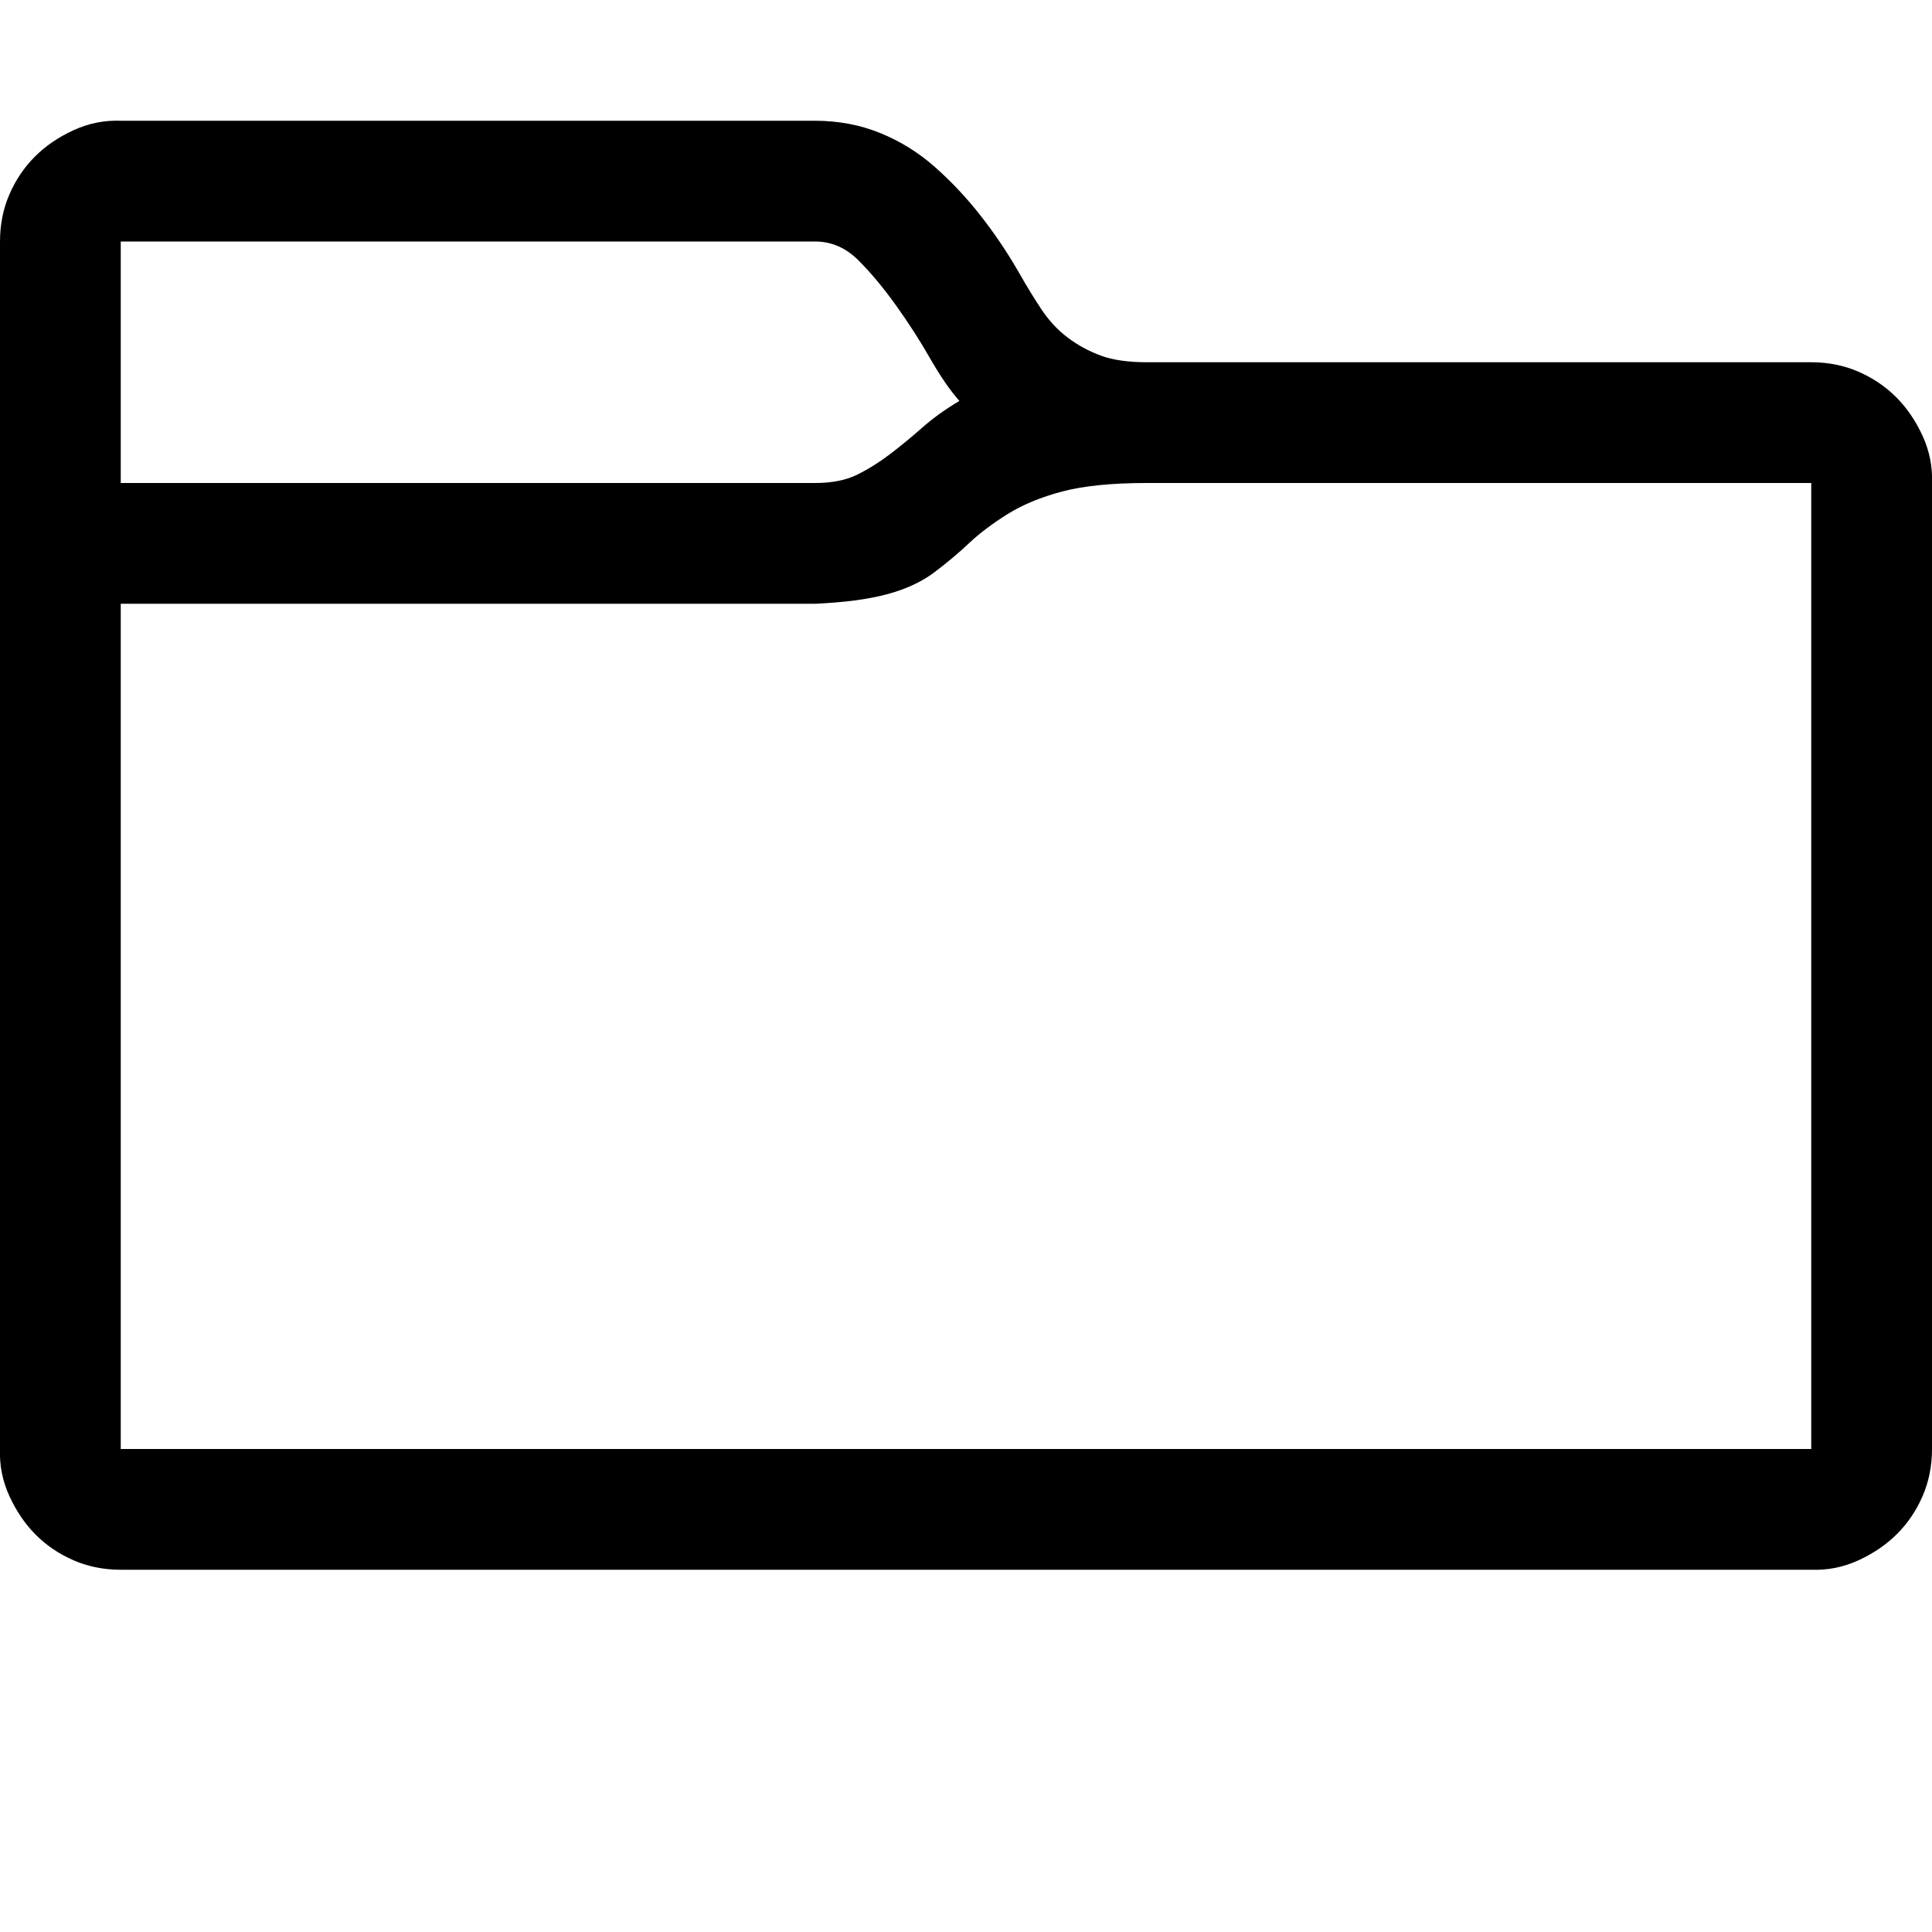
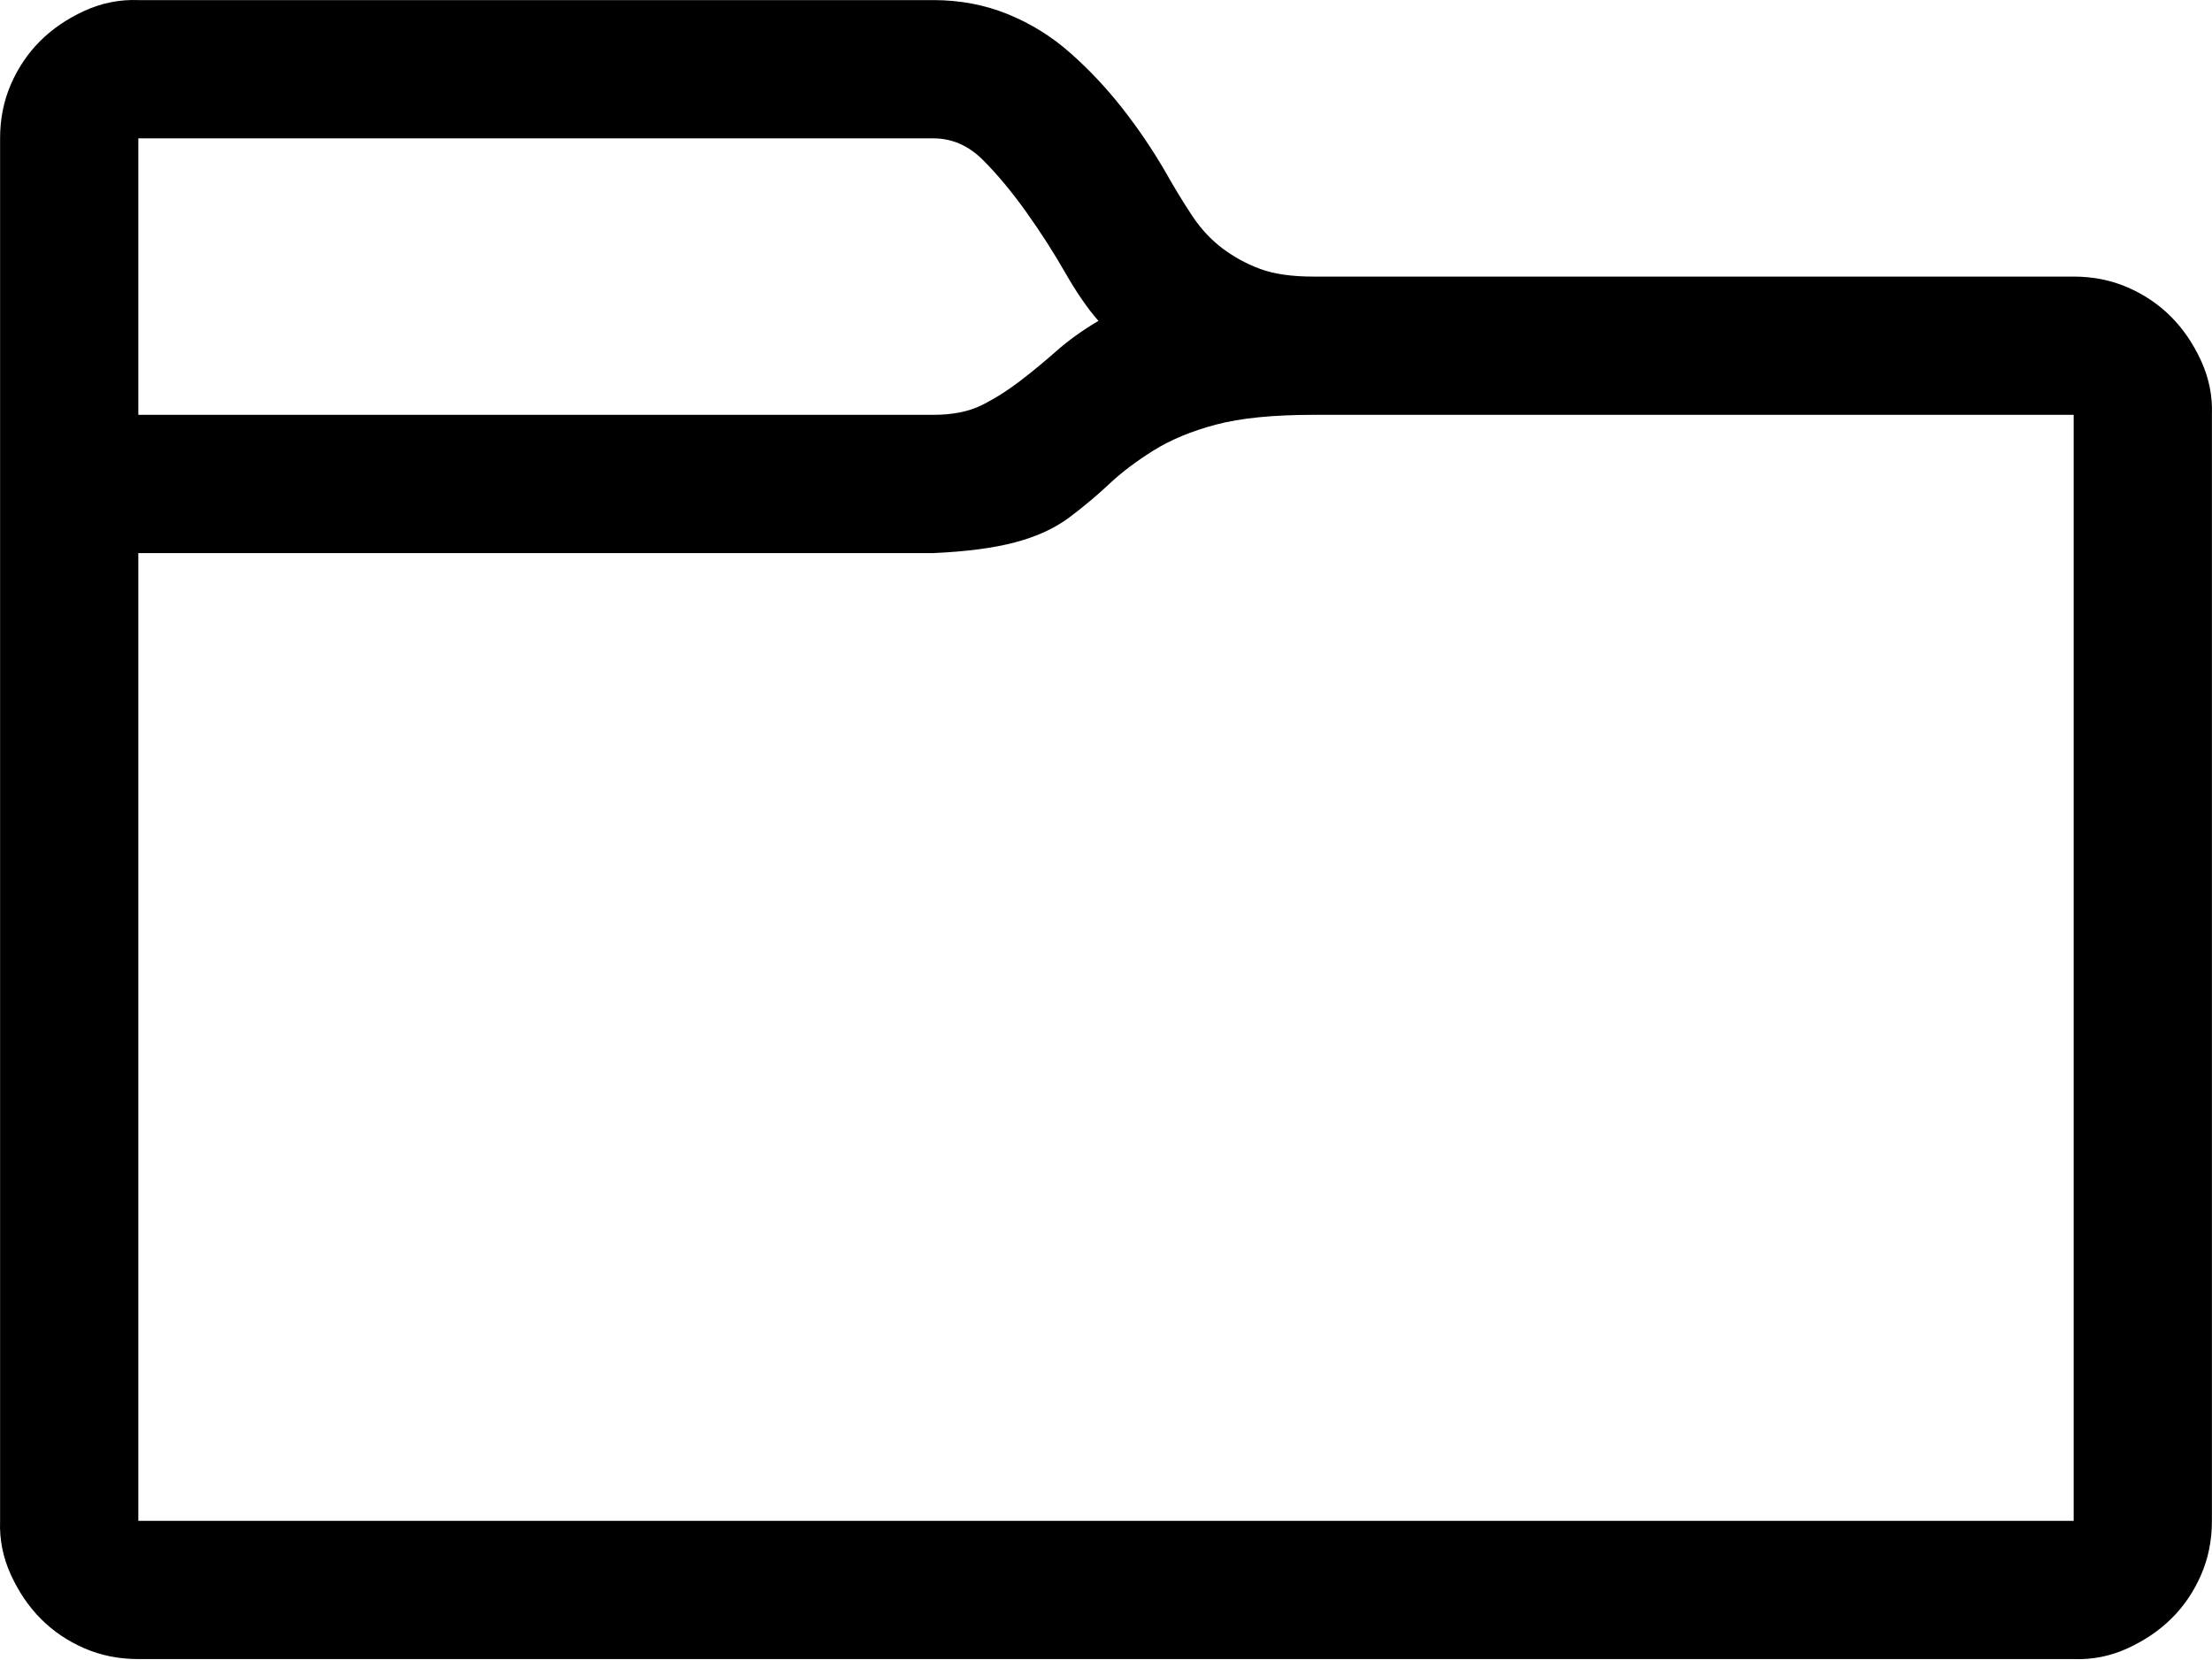
- <svg xmlns="http://www.w3.org/2000/svg" viewBox="0 0 2048 2048">
-   <path d="M2048 512v1024q0 27-10 50t-27 40-41 28-50 10H128q-27 0-50-10t-40-27-28-41-10-50V256q0-27 10-50t27-40 41-28 50-10h736q37 0 69 13t58 36 48 51 40 59q13 23 25 41t28 30 35 19 49 7h704q27 0 50 10t40 27 28 41 10 50zM864 256H128v256h736q27 0 45-9t35-22 34-28 39-28q-15-17-31-45t-36-56-40-48-46-20zm1056 1280V512h-704q-56 0-90 9t-58 24-41 31-37 31-50 23-76 10H128v896h1792z" />
+ <svg xmlns="http://www.w3.org/2000/svg" viewBox="0 0 2048.167 1536.167" version="1.1" id="svg10065" width="2048.167" height="1536.167">
+   <defs id="defs10069" />
+   <path d="M 2048.083,384.083 V 1408.083 q 0,27 -10,50 -10,23 -27,40 -17,17 -41,28 -24,11 -50,10 H 128.083 q -27,0 -50,-10 -23,-10 -40,-27 -17,-17 -28,-41 -11,-24 -10,-50 V 128.083 q 0,-27 10,-50 10,-23 27,-40 17,-17 41,-28 24,-11 50,-10 h 736 q 37,0 69,13 32,13 58,36 26,23 48,51 22,28 40,59 13,23 25,41 12,18 28,30 16,12 35,19 19,7 49,7 h 704 q 27,0 50,10 23,10 40,27 17,17 28,41 11,24 10,50 z m -1184,-256 h -736 v 256 h 736 q 27,0 45,-9 18,-9 35,-22 17,-13 34,-28 17,-15 39,-28 -15,-17 -31,-45 -16,-28 -36,-56 -20,-28 -40,-48 -20,-20 -46,-20 z M 1920.083,1408.083 V 384.083 h -704 q -56,0 -90,9 -34,9 -58,24 -24,15 -41,31 -17,16 -37,31 -20,15 -50,23 -30,8 -76,10 h -736 v 896 z" id="path10063" />
</svg>
